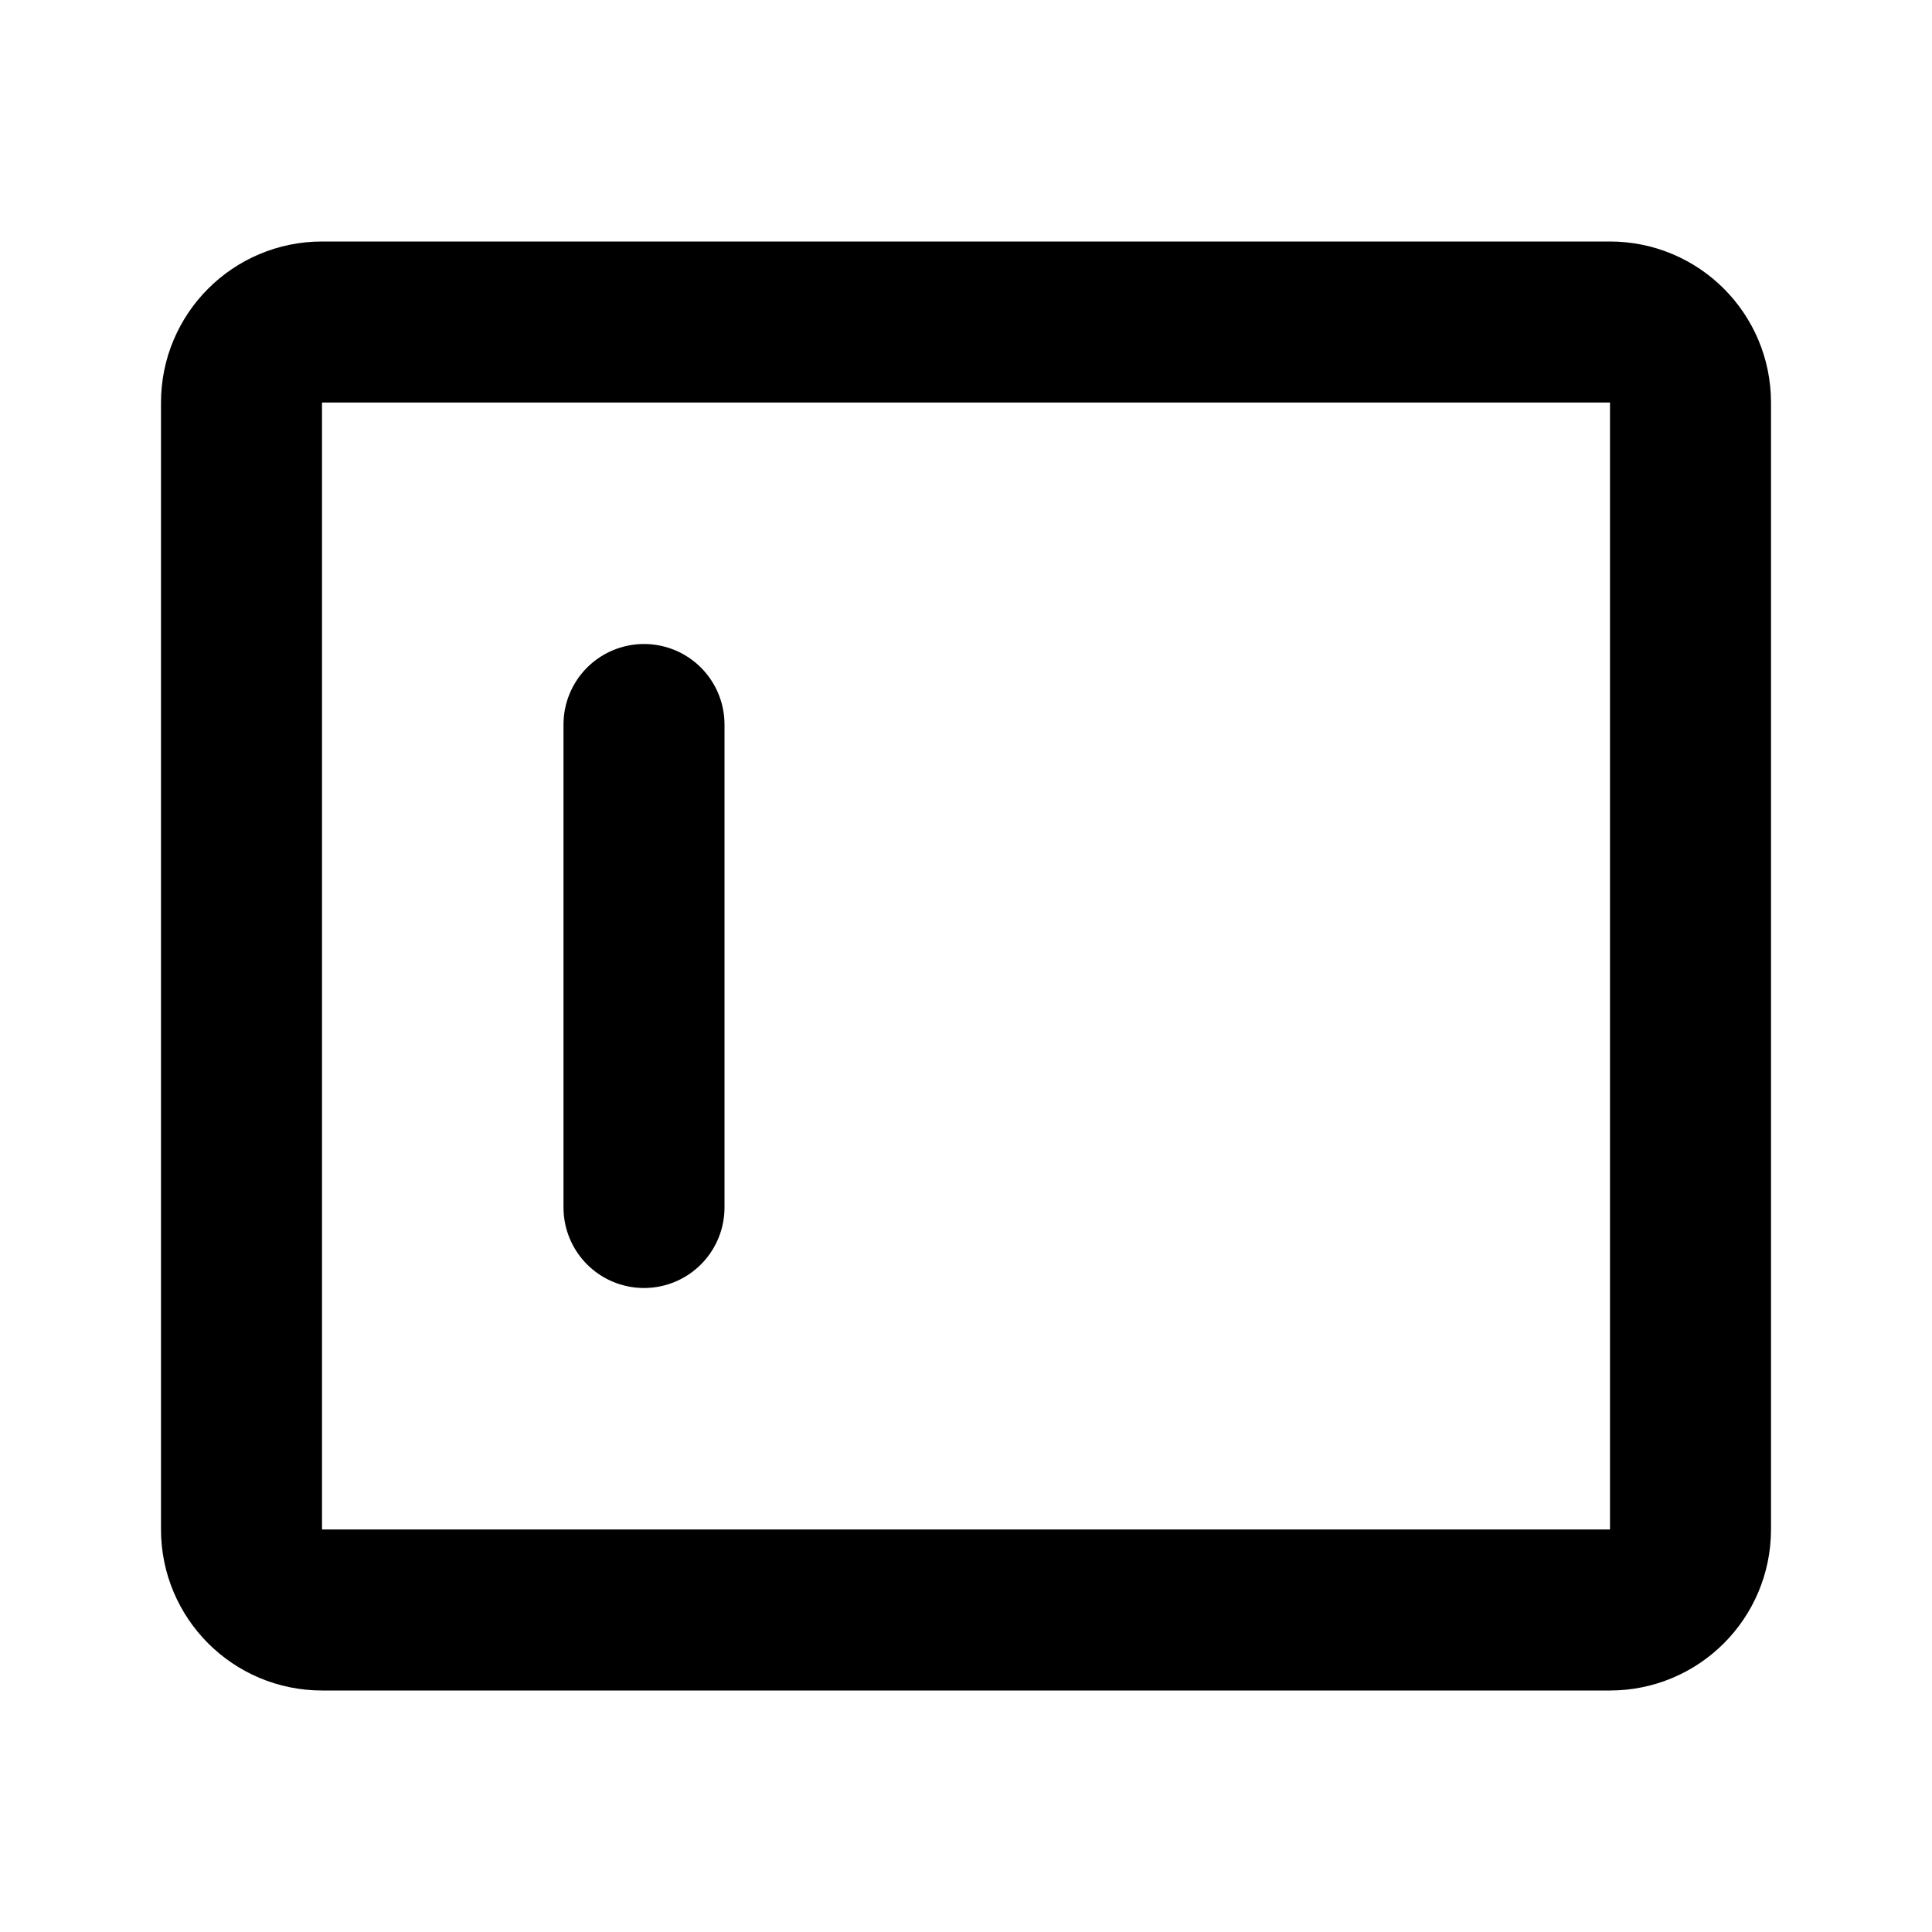
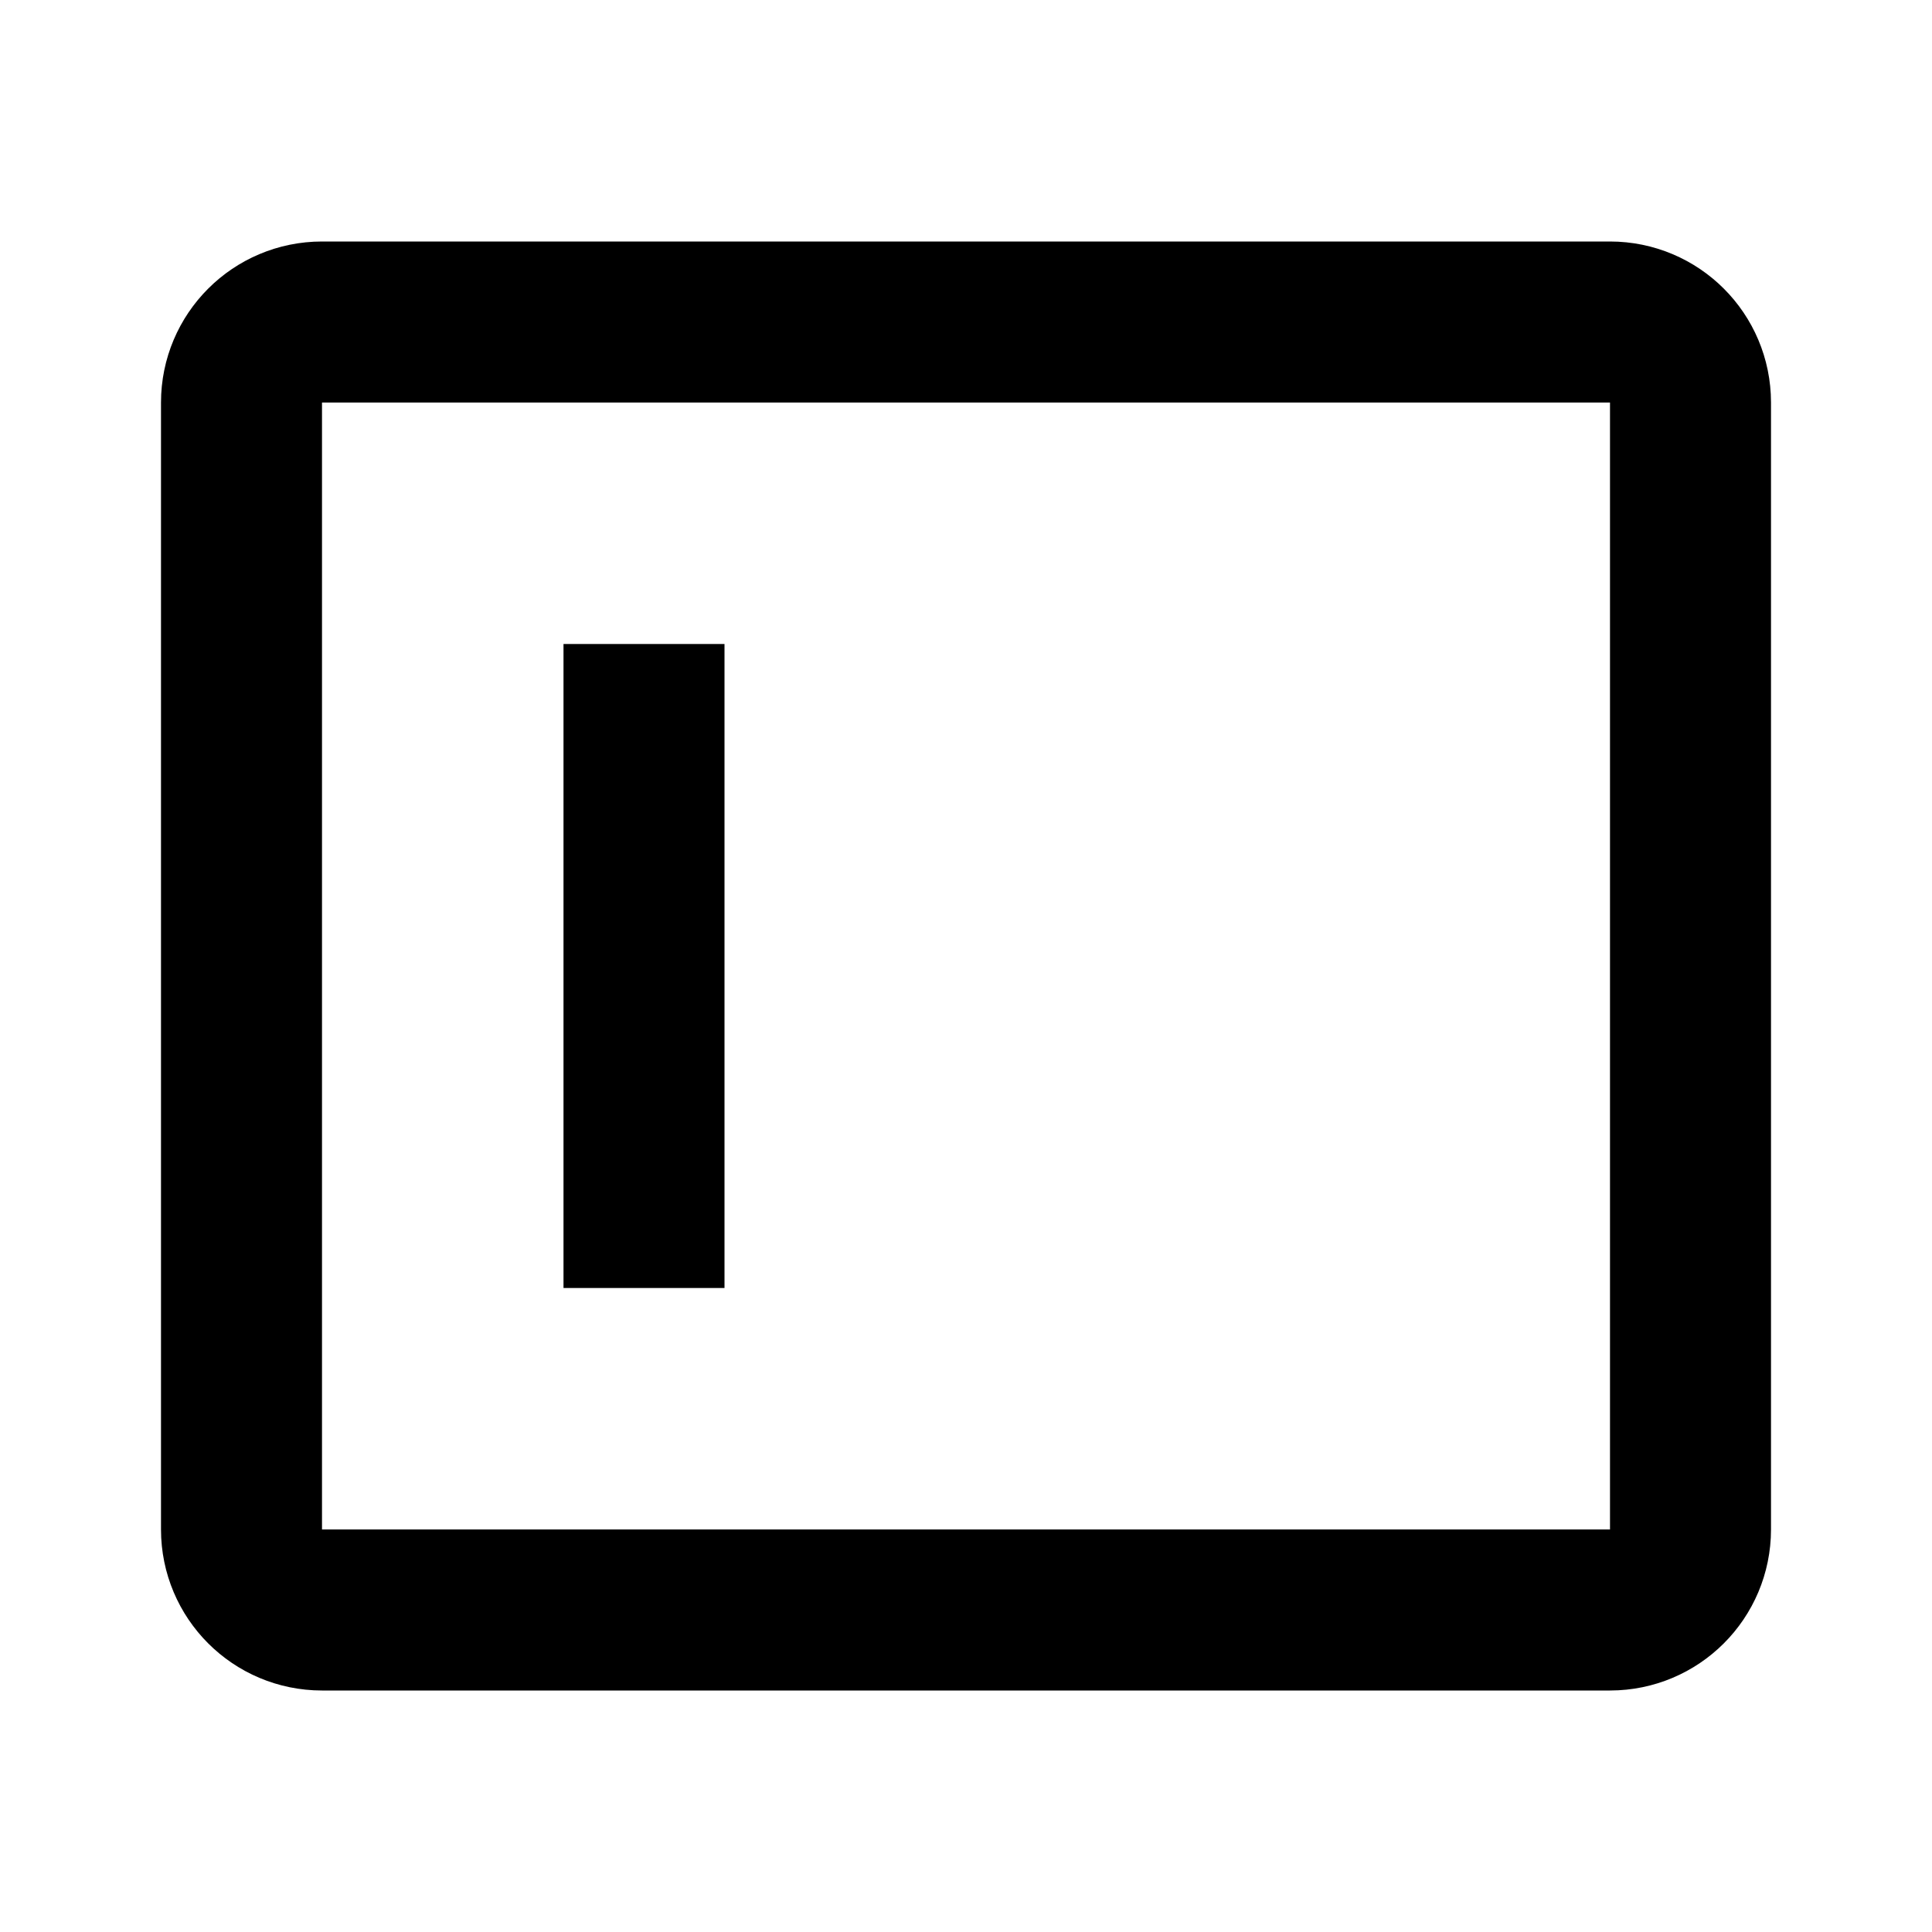
<svg xmlns="http://www.w3.org/2000/svg" viewBox="0 0 24 24" fill="none">
  <rect id="矩形 7" width="18" height="16" x="3" y="4" rx="1" stroke="currentColor" stroke-width="2" />
-   <path id="矢量 32" d="M0 0L6 0" stroke="currentColor" stroke-linecap="round" stroke-width="2" transform="matrix(0,-1,1,0,8,15)" />
+   <path id="矢量 32" d="M0 0L6 0" stroke="currentColor" stroke-linecap="square" stroke-width="2" transform="matrix(0,-1,1,0,8,15)" />
</svg>
